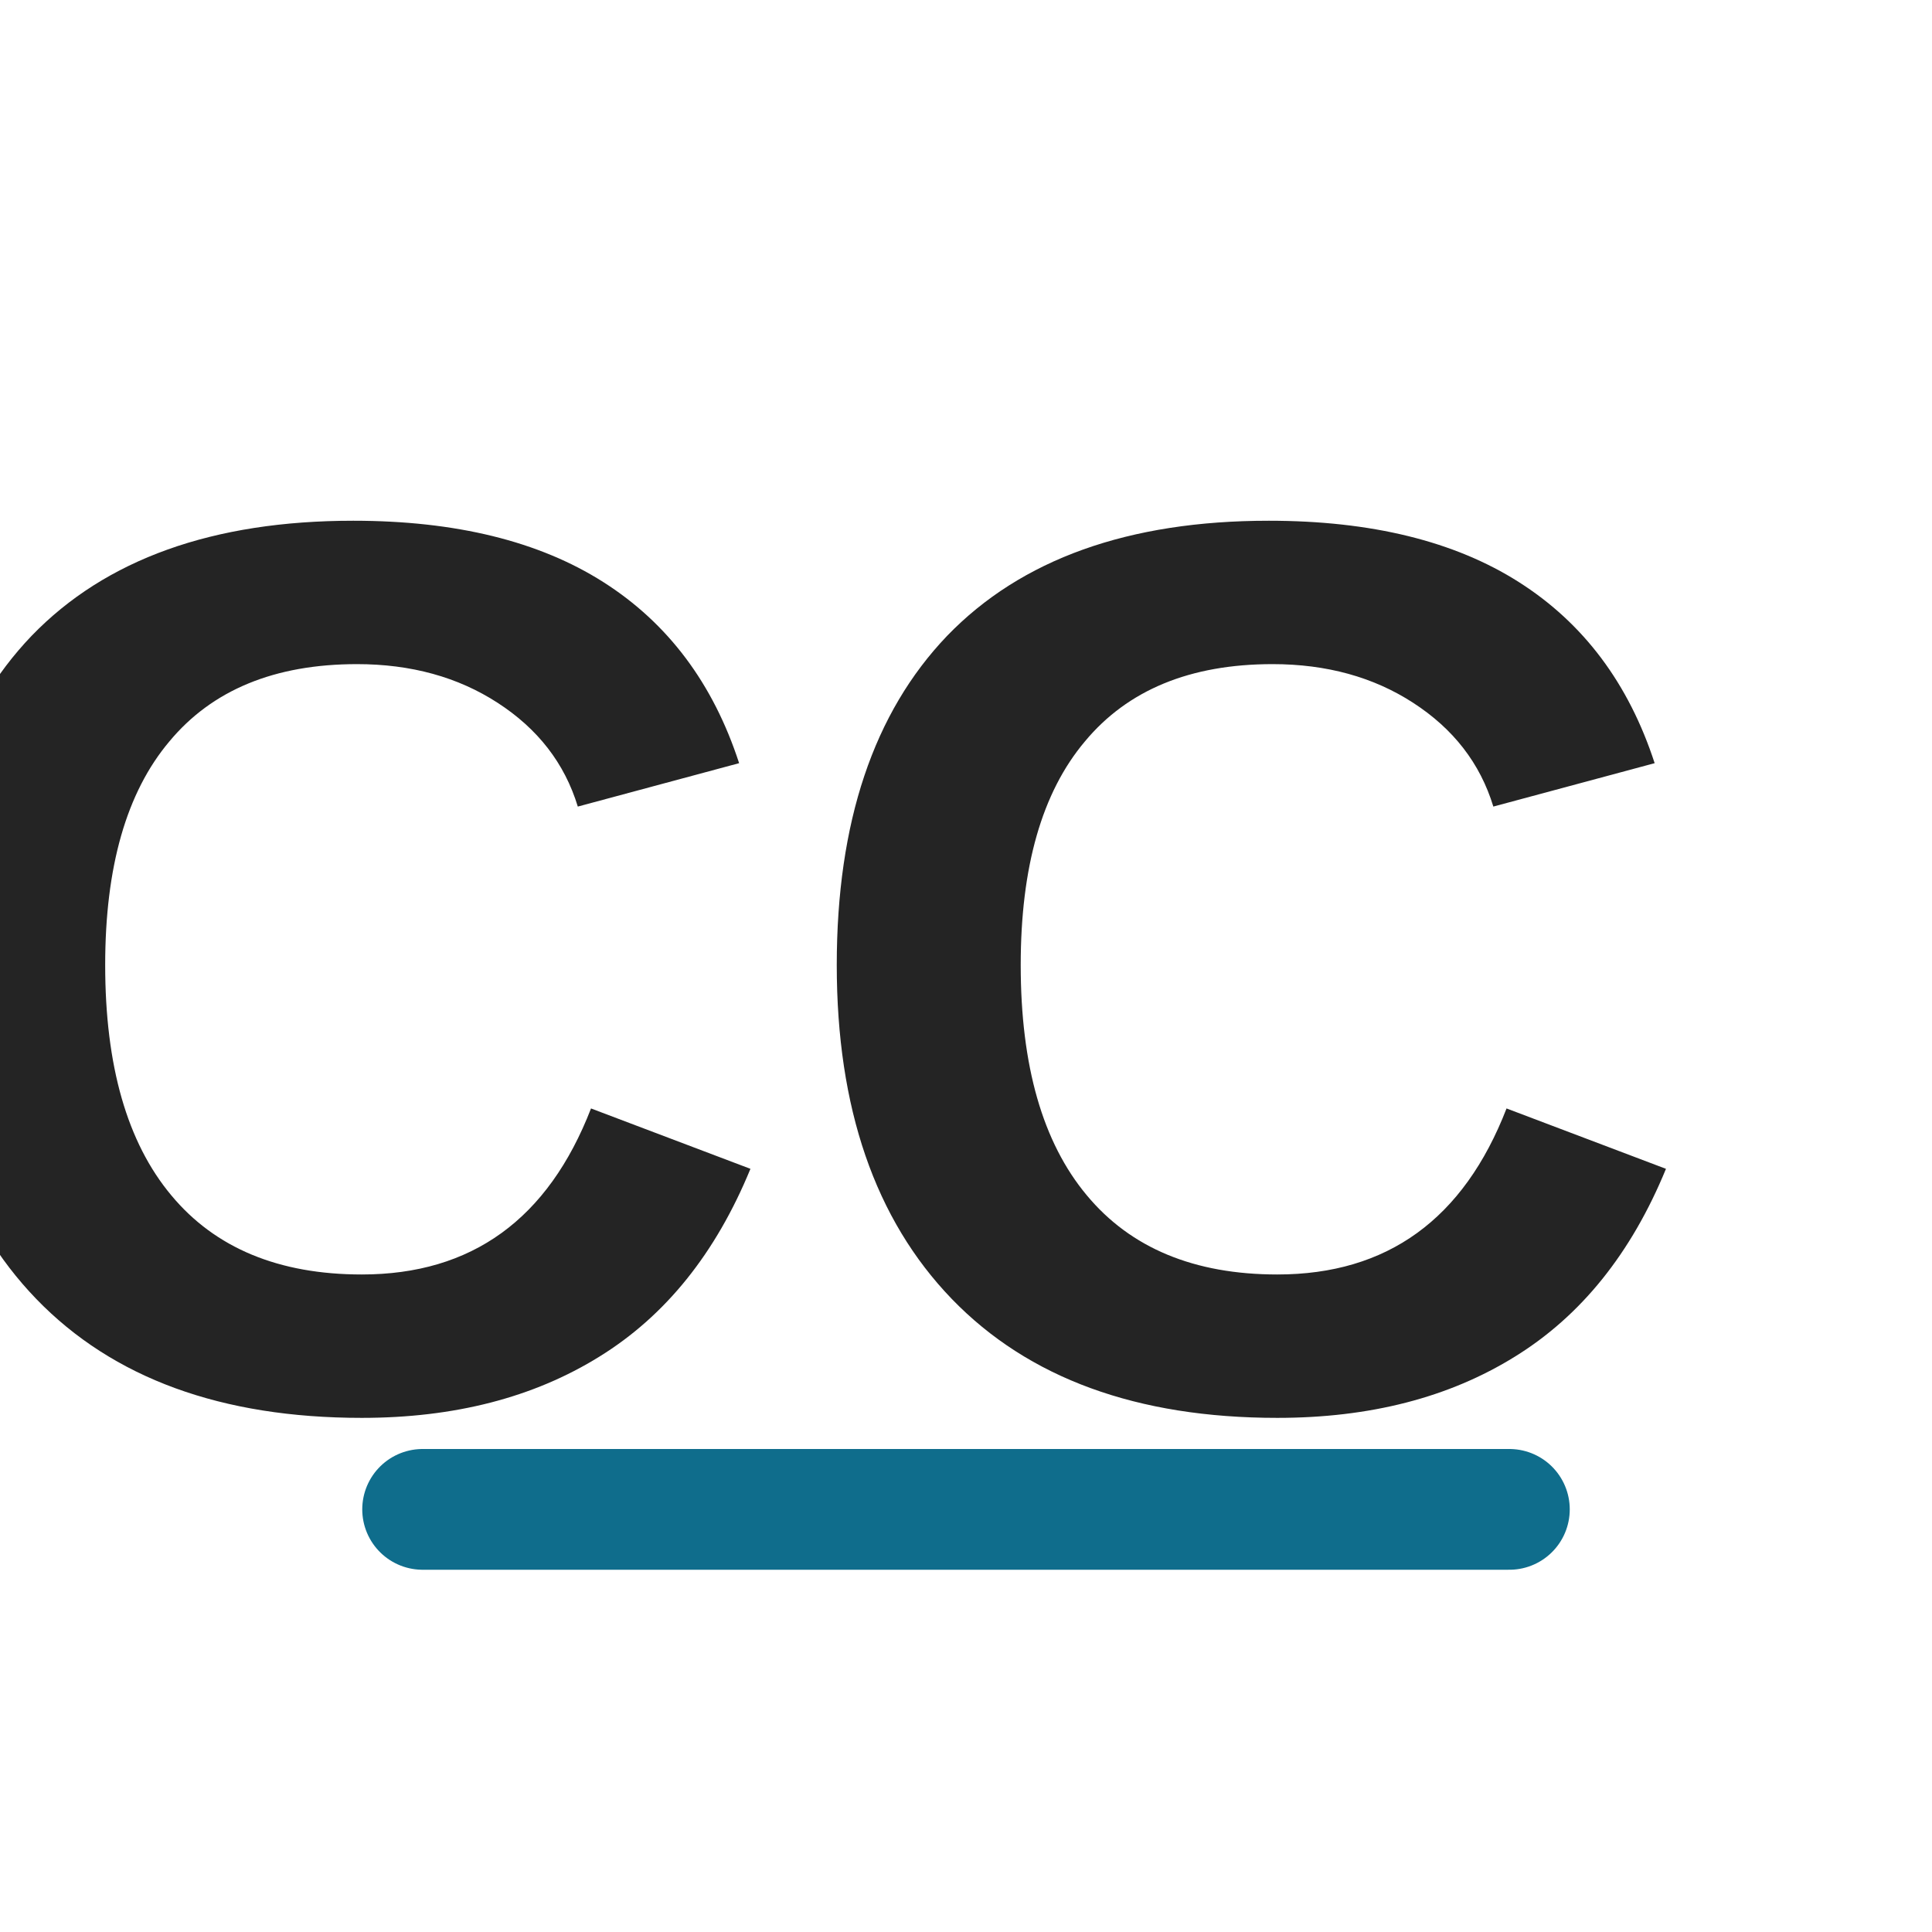
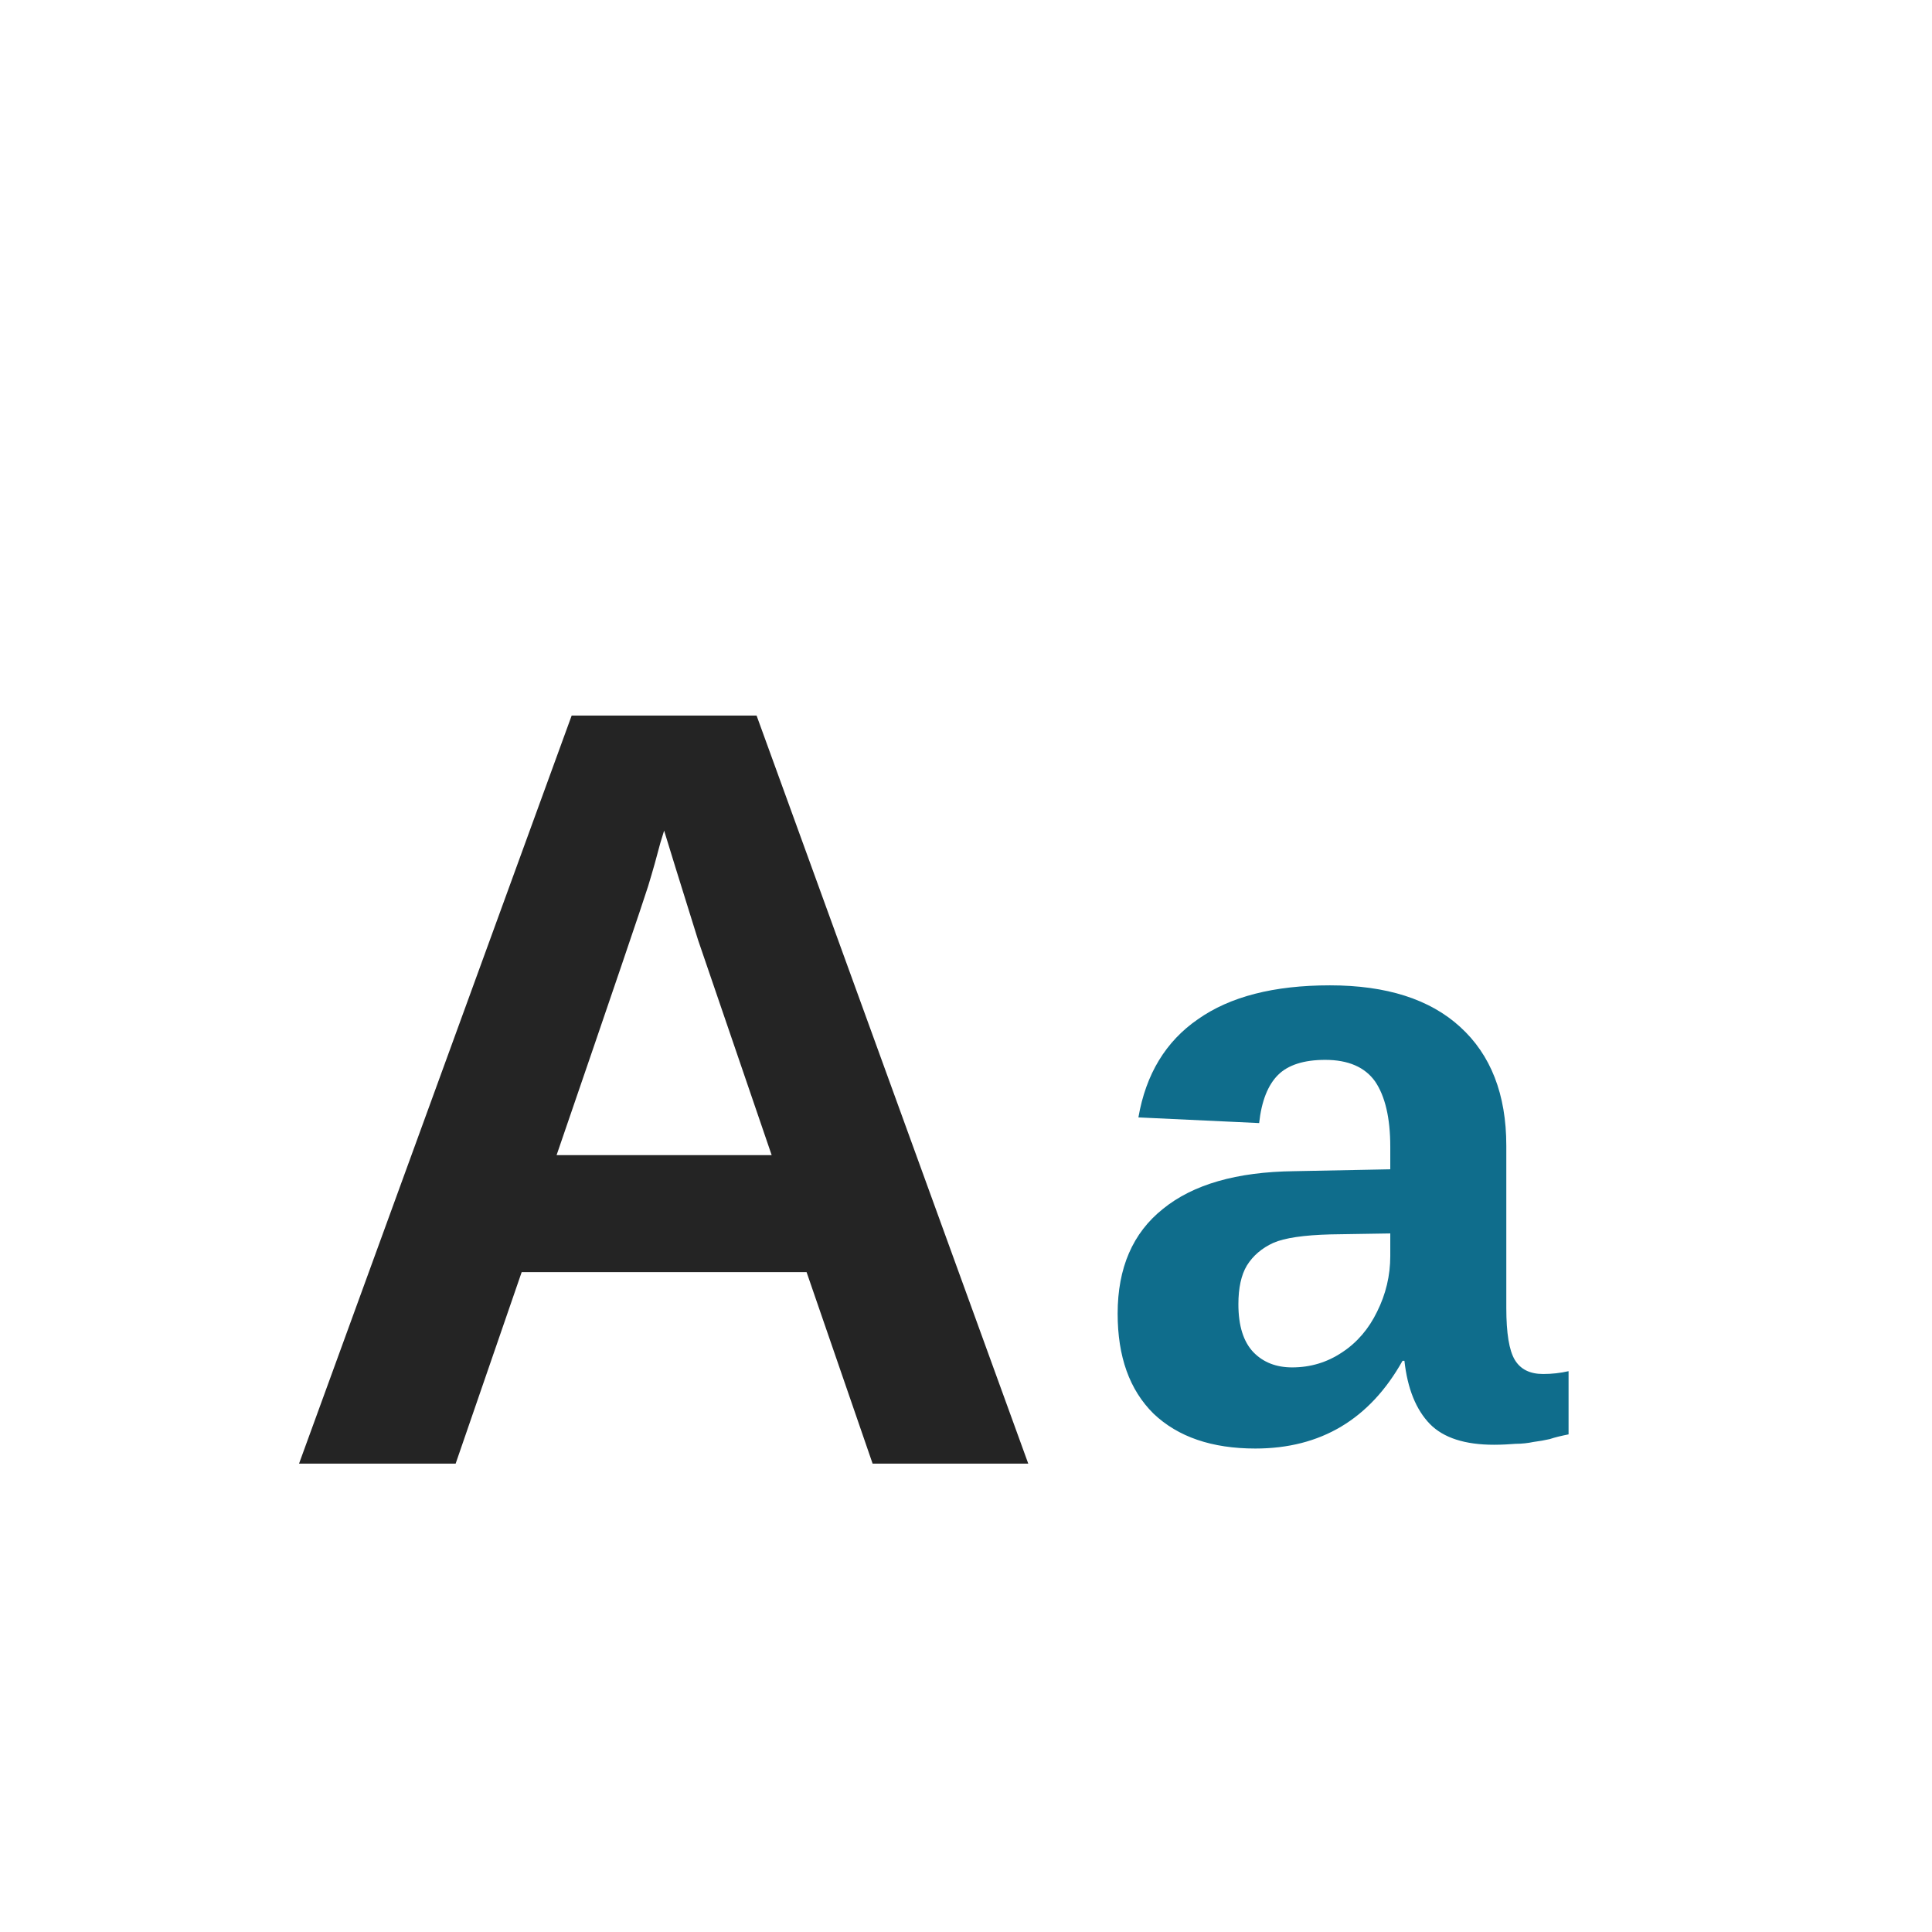
<svg xmlns="http://www.w3.org/2000/svg" width="32" height="32" viewBox="0 0 32 32" role="img" aria-label="Change Case">
  <rect width="32" height="32" fill="none" />
-   <text x="13" y="16" font-size="21" fill="#242424" font-family="Segoe UI,Arial,sans-serif" font-weight="700" text-anchor="middle" dominant-baseline="central">CC</text>
-   <path d="M7 25h18" stroke="#0F6D8C" stroke-width="2" stroke-linecap="round" />
+   <text x="11" y="18" font-size="18" fill="#242424" font-family="Segoe UI,Arial,sans-serif" font-weight="700" text-anchor="middle" dominant-baseline="central">A</text>
+   <text x="22" y="19" font-size="14" fill="#0F6D8C" font-family="Segoe UI,Arial,sans-serif" font-weight="700" text-anchor="middle" dominant-baseline="central">a</text>
</svg>
